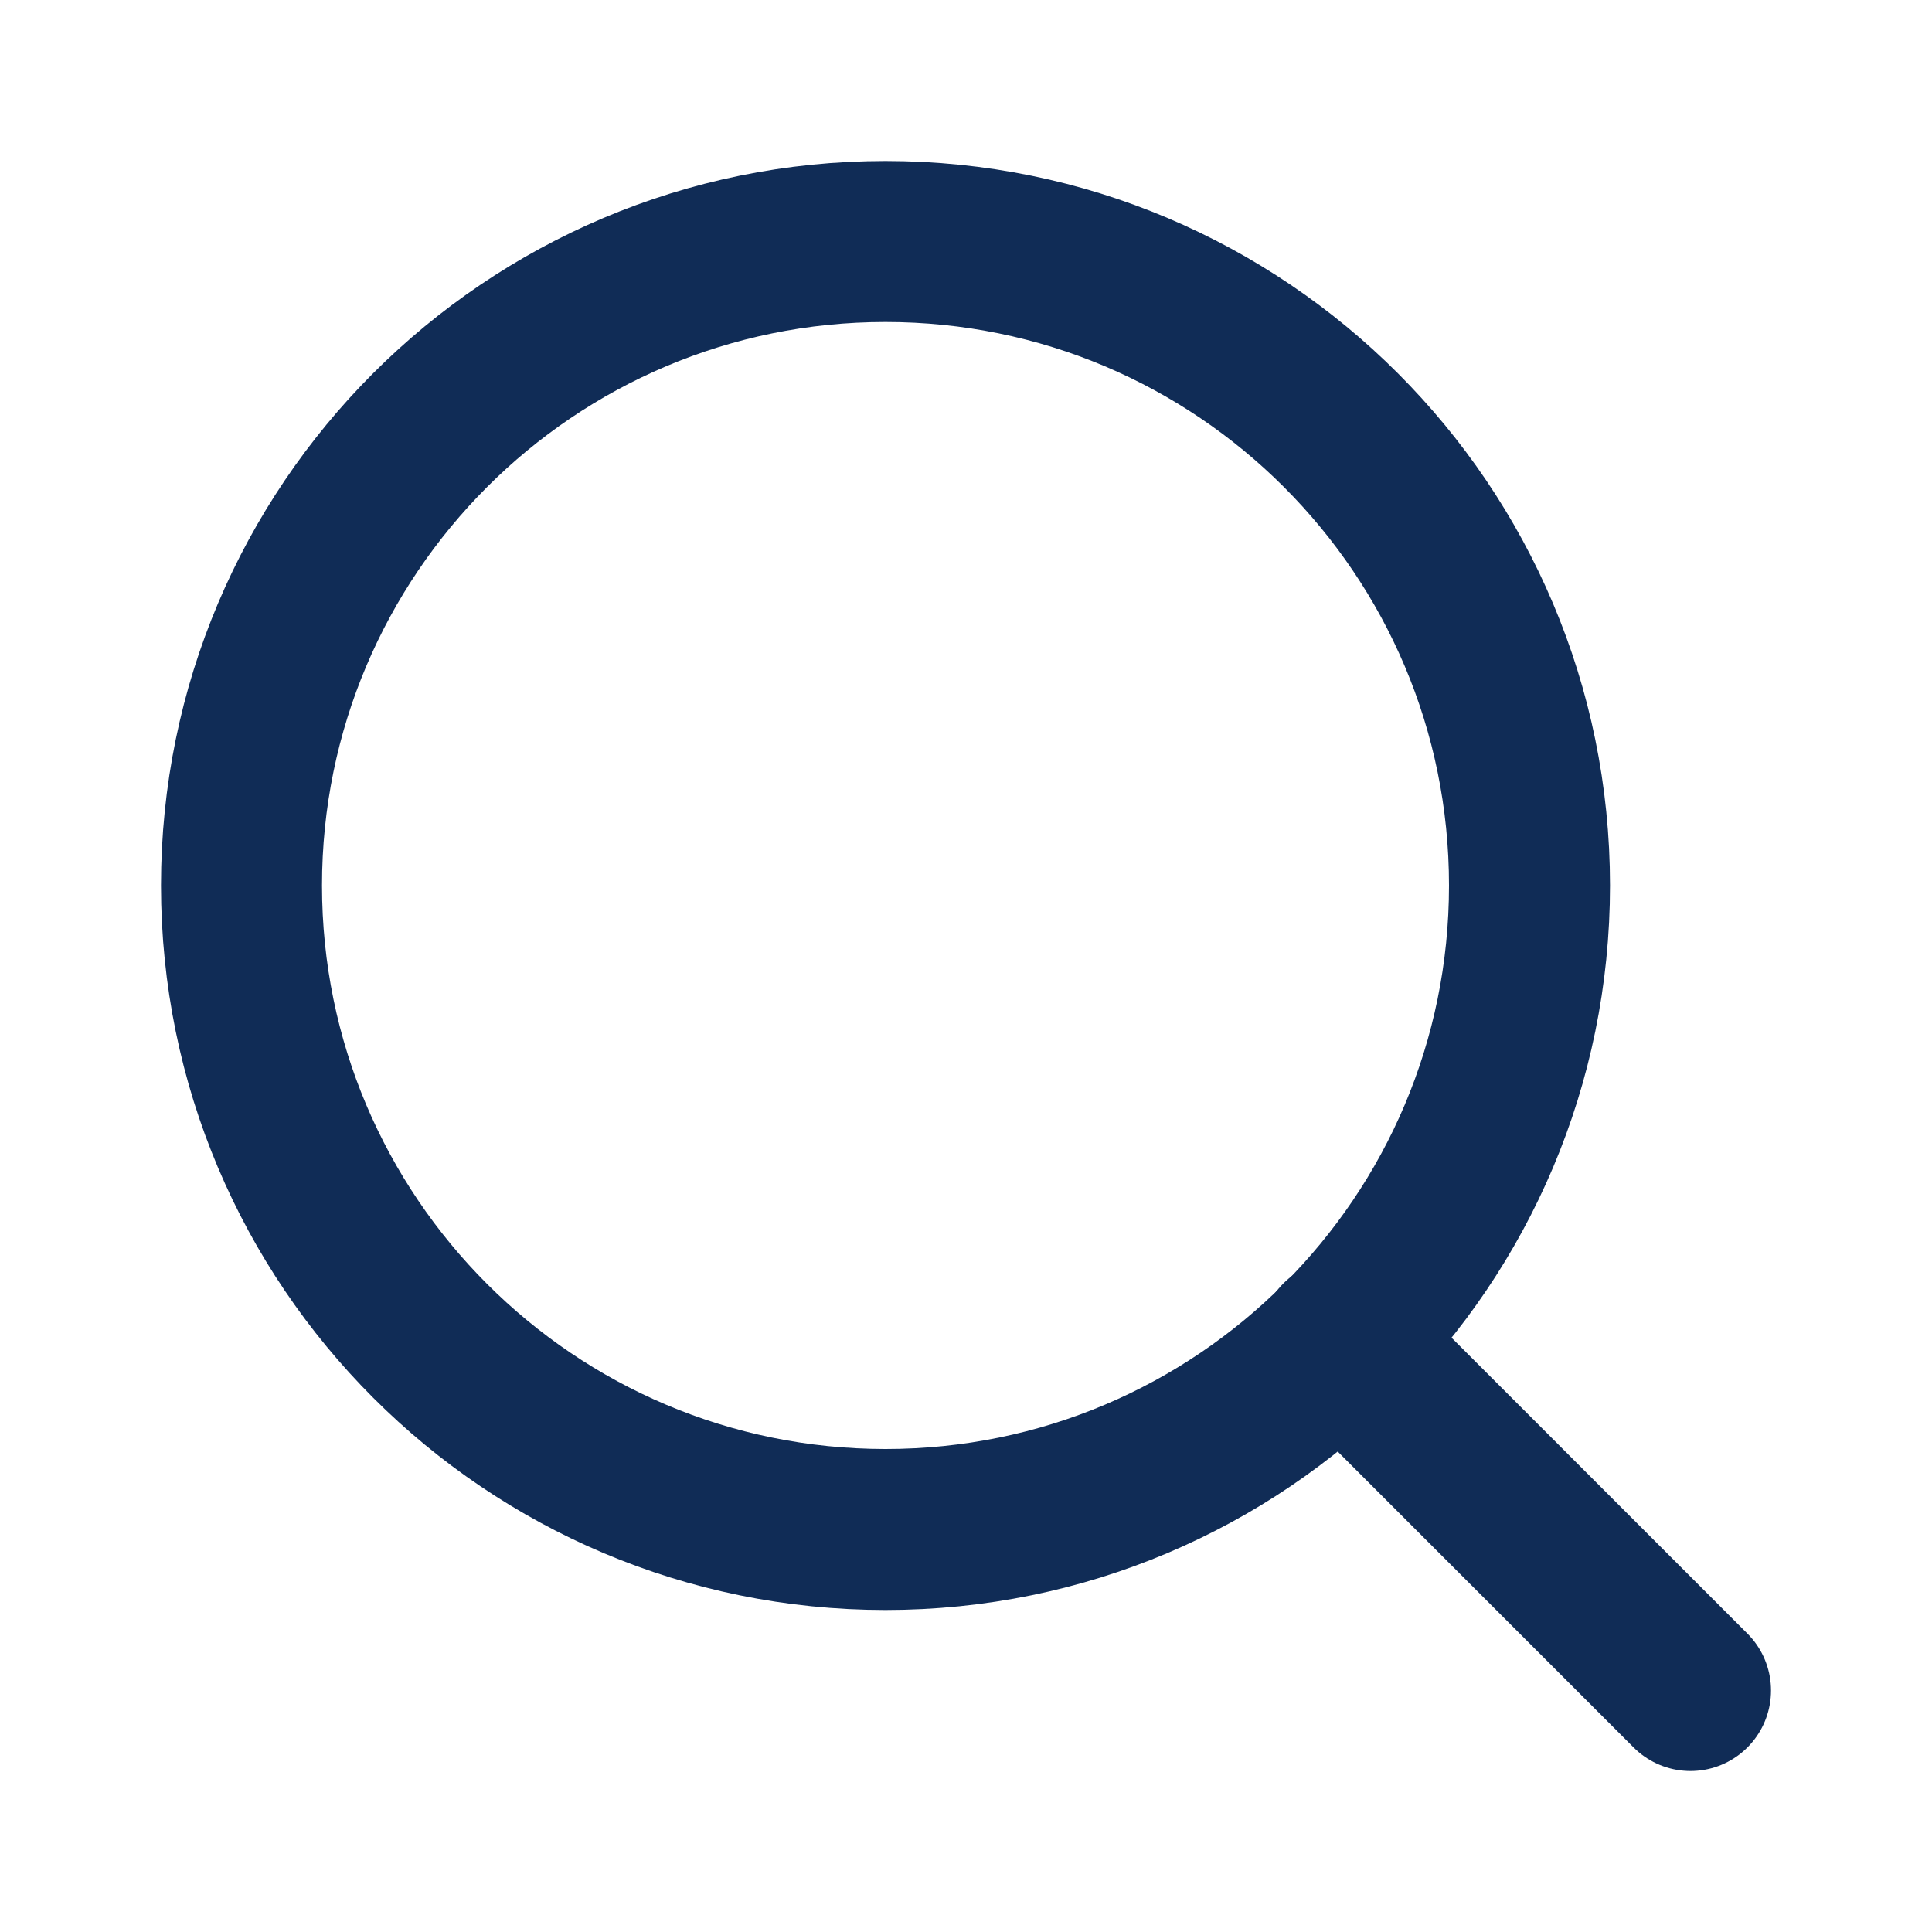
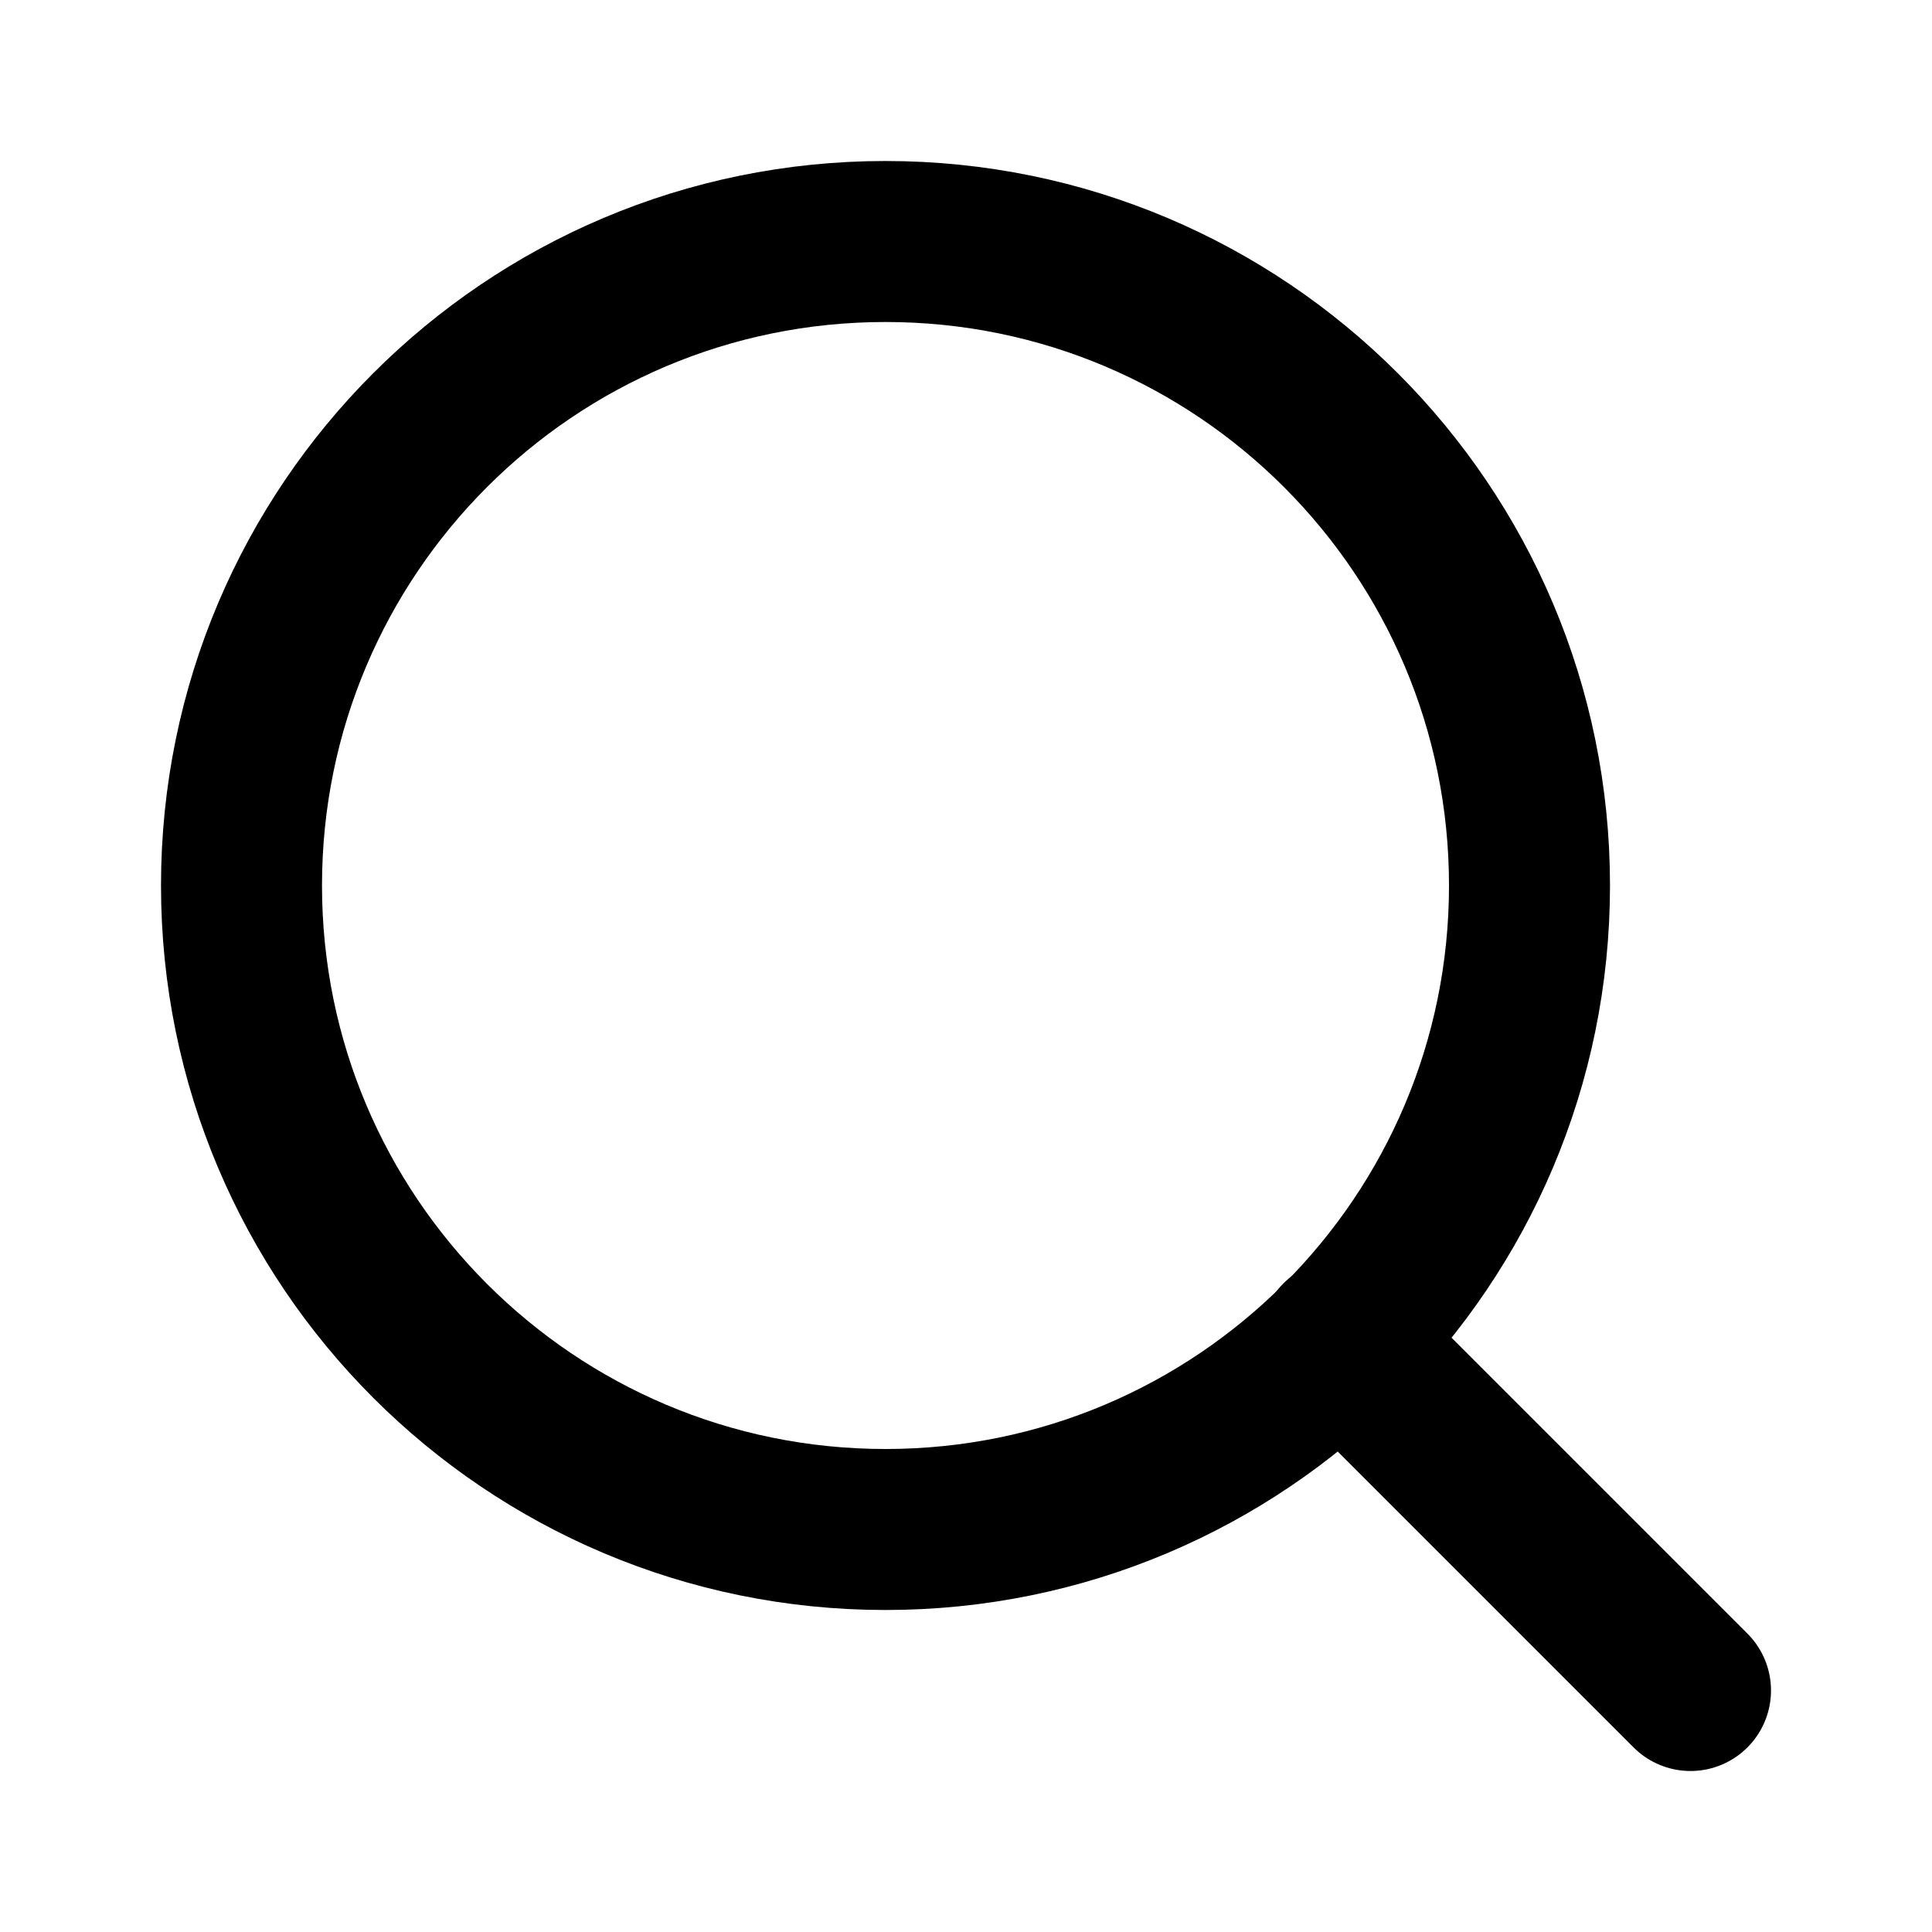
<svg xmlns="http://www.w3.org/2000/svg" width="24" height="24" viewBox="0 0 24 24" fill="none">
-   <path d="M11 19C15.418 19 19 15.418 19 11C19 6.582 15.418 3 11 3C6.582 3 3 6.582 3 11C3 15.418 6.582 19 11 19Z" stroke="#102C56" stroke-width="2" stroke-linecap="round" stroke-linejoin="round" />
-   <path d="M21 21L16.65 16.65" stroke="#102C56" stroke-width="2" stroke-linecap="round" stroke-linejoin="round" />
+   <path d="M11 19C15.418 19 19 15.418 19 11C19 6.582 15.418 3 11 3C6.582 3 3 6.582 3 11C3 15.418 6.582 19 11 19Z" stroke="currentColor" stroke-width="2" stroke-linecap="round" stroke-linejoin="round" />
+   <path d="M21 21L16.65 16.65" stroke="currentColor" stroke-width="2" stroke-linecap="round" stroke-linejoin="round" />
</svg>
